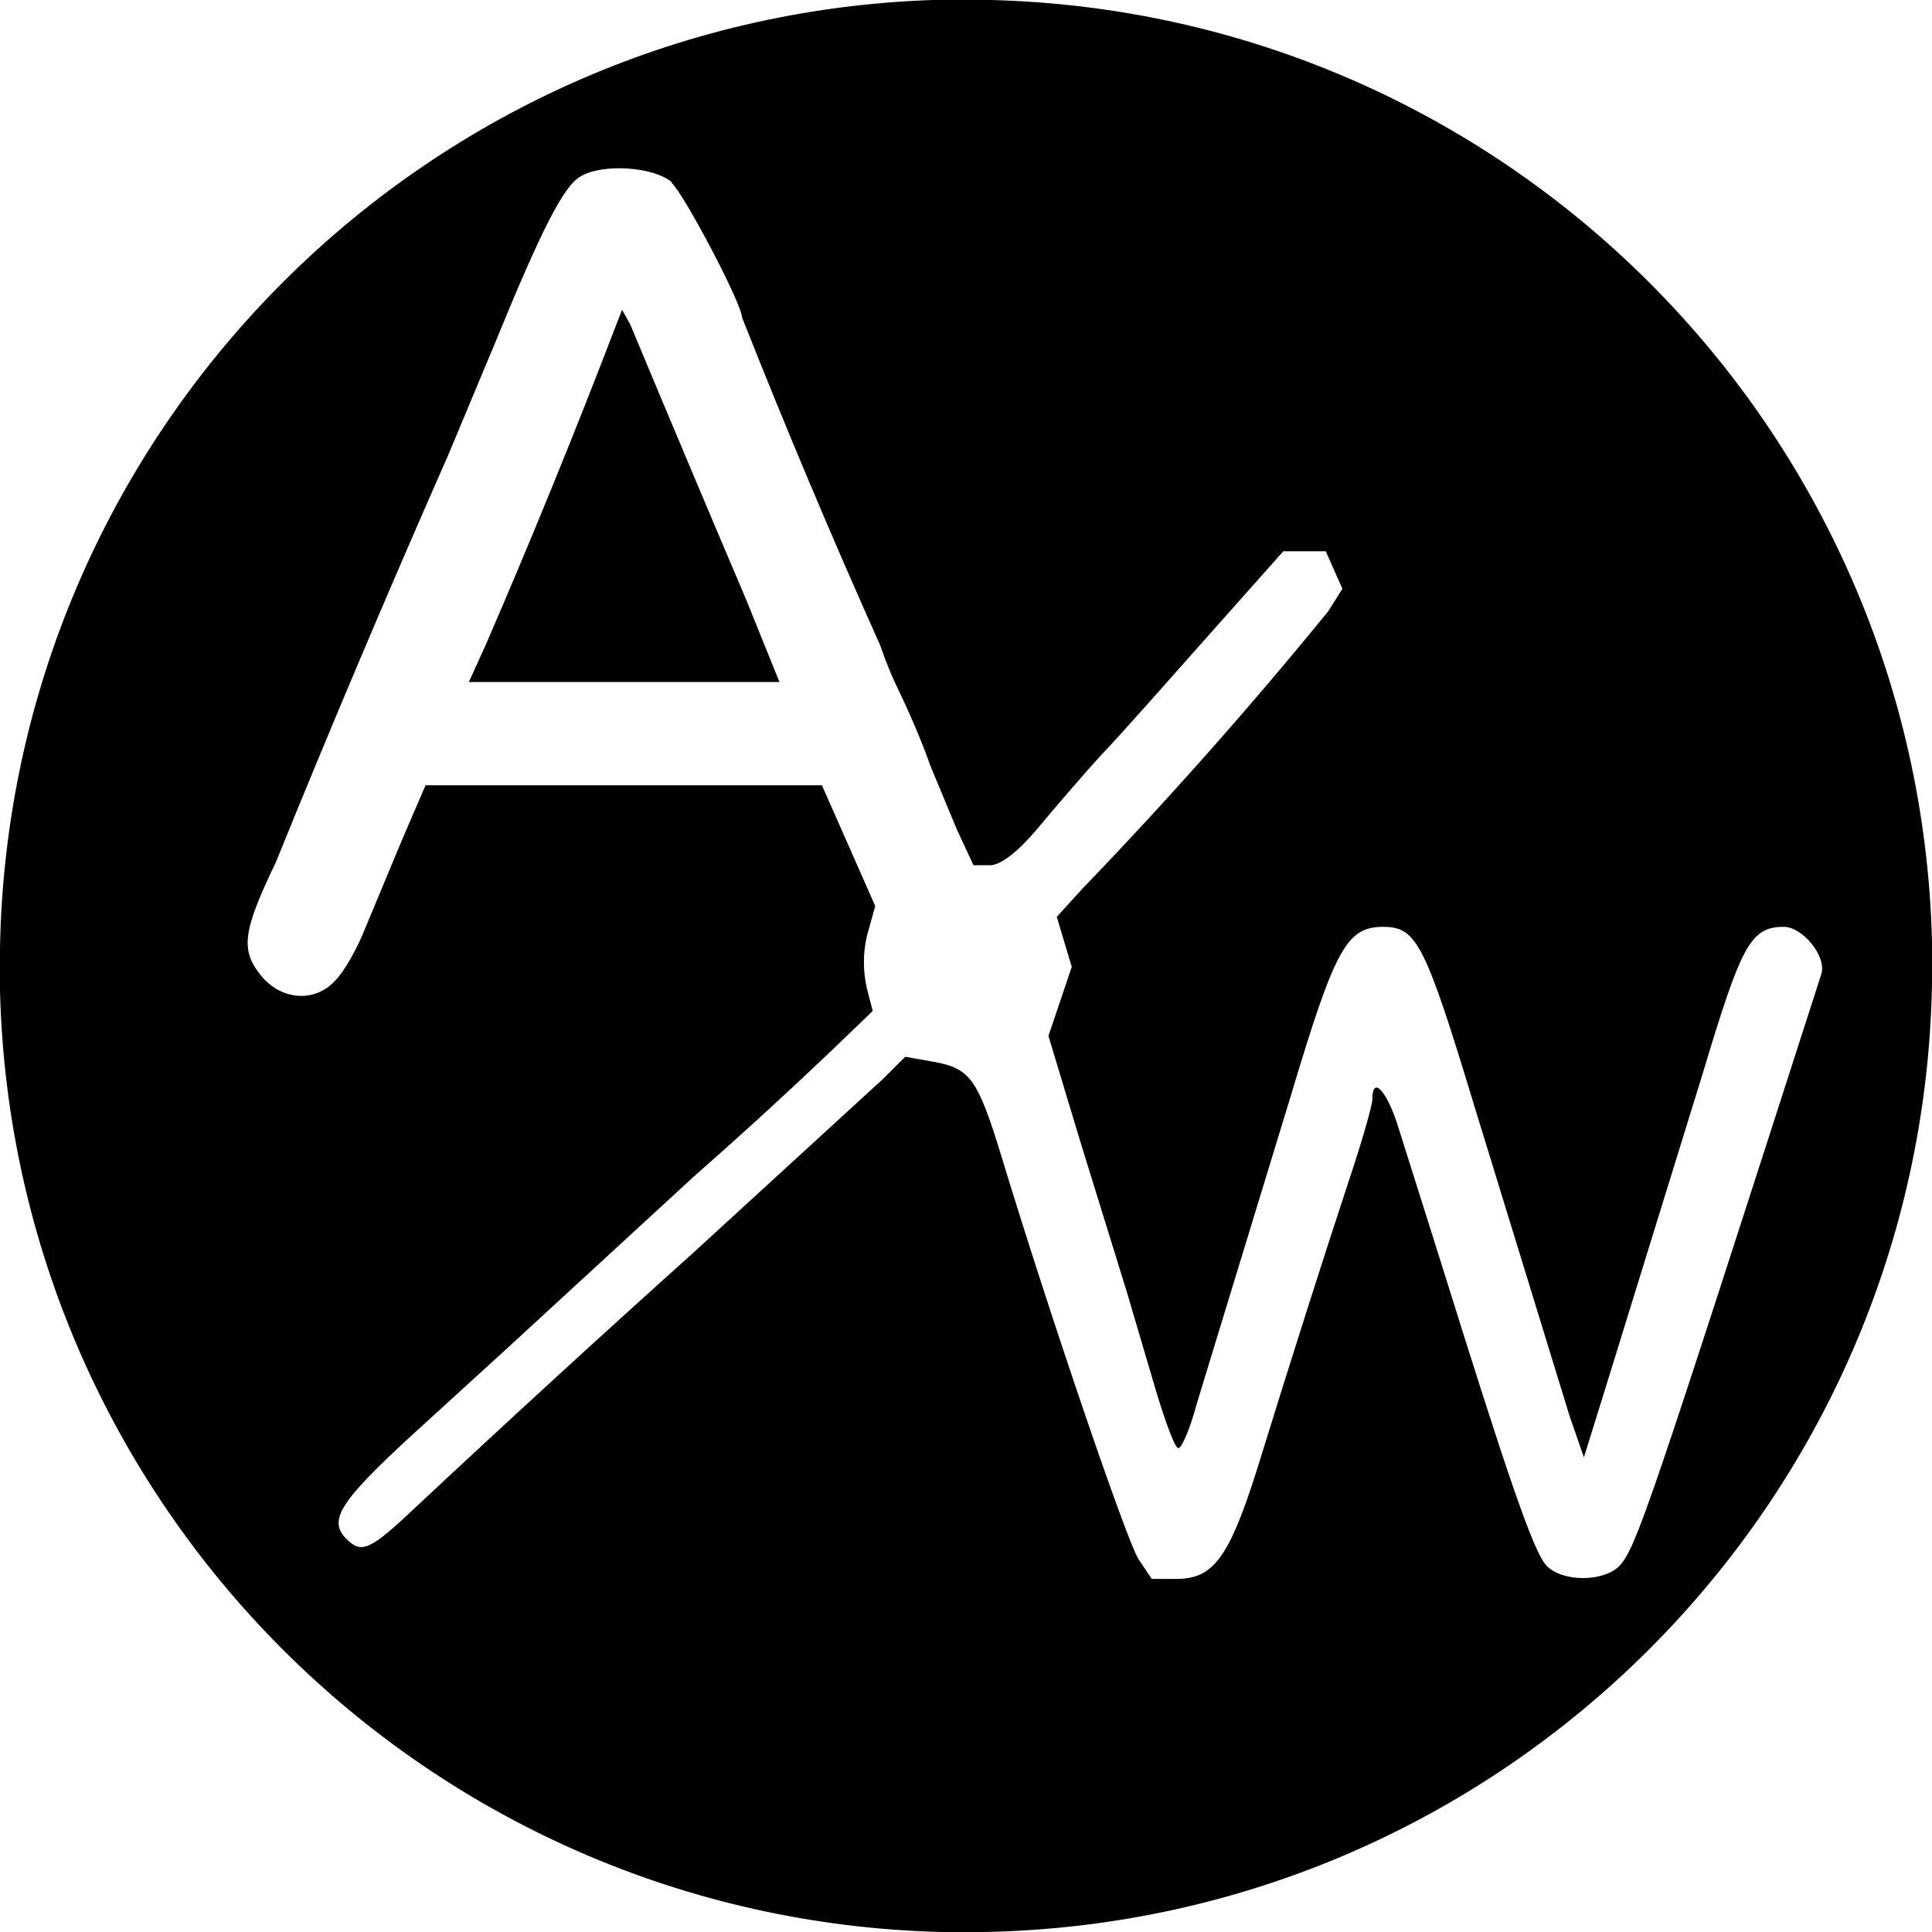
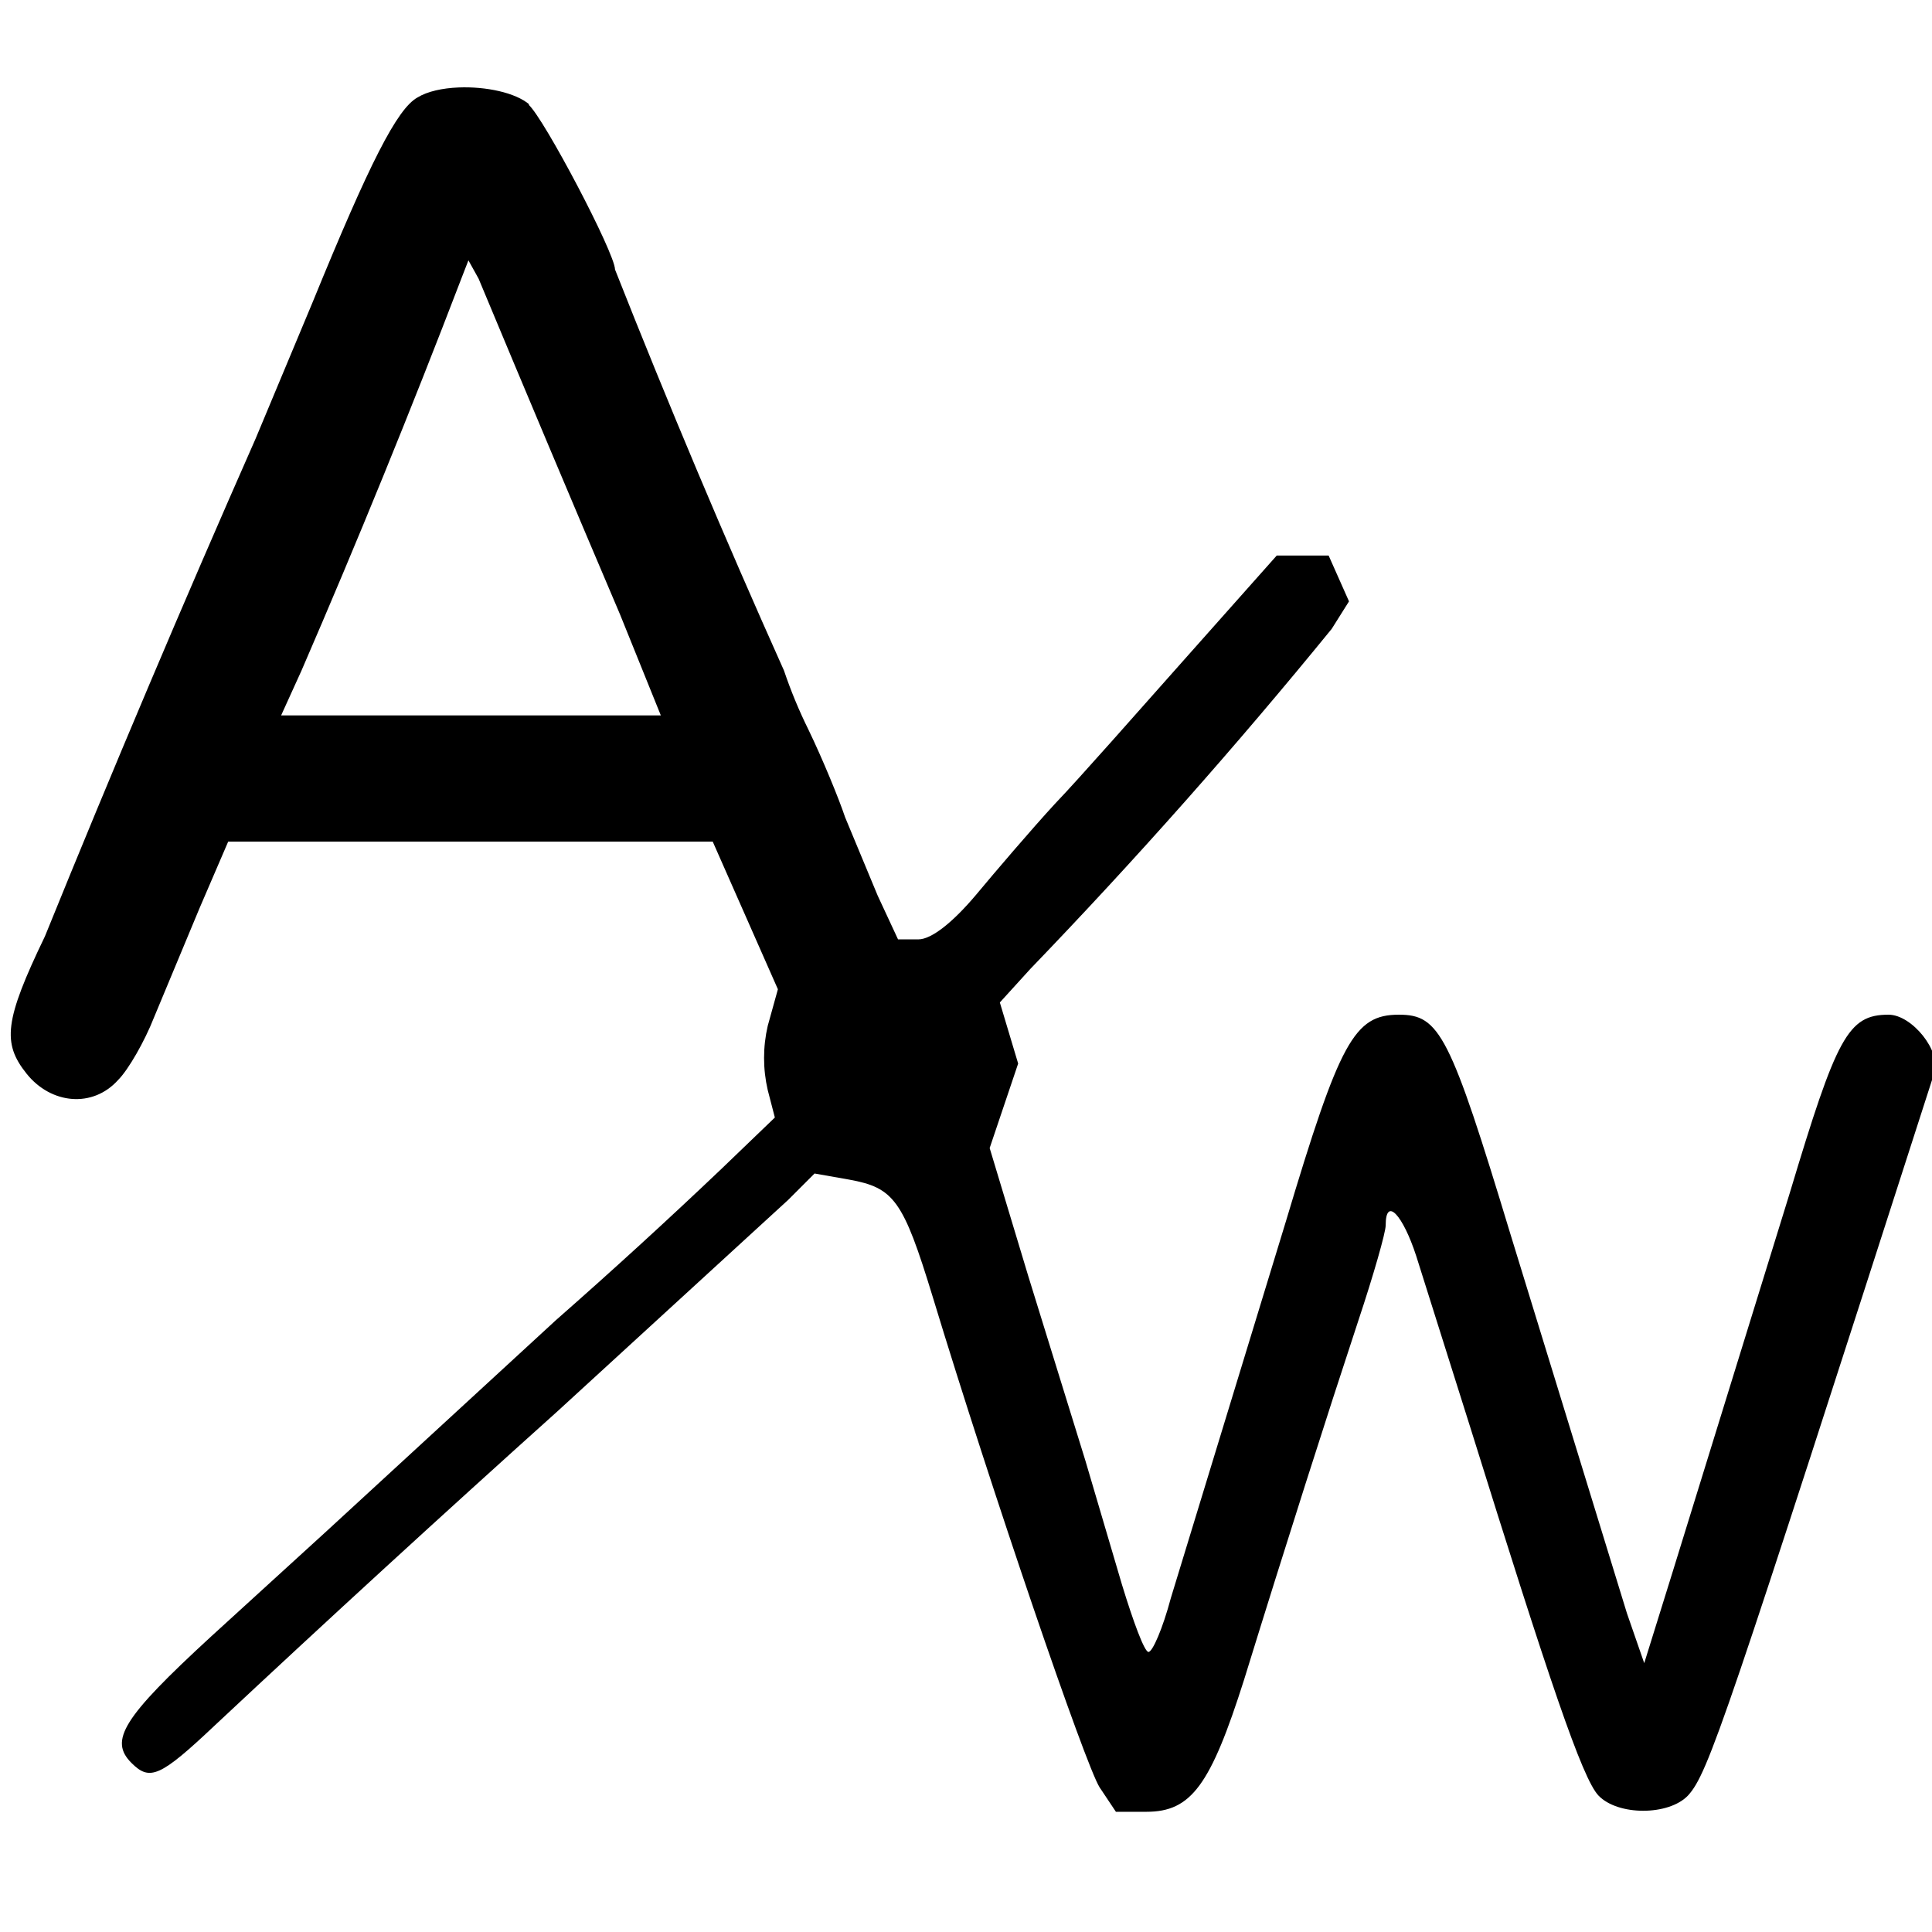
- <svg xmlns="http://www.w3.org/2000/svg" width="232" height="232" fill="none" viewBox="0 0 232 232">
-   <path fill="#000" d="M75.7 39a4891.1 4891.1 0 0 0 13.9 33l4 9.9H56.3l2-4.4A967 967 0 0 0 74 39l.7-1.8z" />
-   <path fill="#000" fill-rule="evenodd" d="M119 0a116 116 0 0 1 113 113v5.2A116 116 0 0 1 118.2 232H113A116 116 0 0 1 0 119v-5.2A116 116 0 0 1 112 0zM80.7 21.9c-2.2-1.9-8.4-2.3-11-.7-2 1.1-4.7 6.4-10.3 20.1l-5.6 13.4a1775 1775 0 0 0-20.7 48.9c-4 8.3-4.2 10.5-1.8 13.5s6.5 3.4 9 .6c1-1 2.6-3.8 3.5-6.1l4.5-10.8 2.8-6.5h47.6l6.4 14.5-1 3.6a14 14 0 0 0 0 6.3l.7 2.7-5.2 5a552 552 0 0 1-16.3 14.9L60.8 162l-11.4 10.4c-8.7 8-10 10.2-7.8 12.4 1.8 1.8 2.8 1.4 8.2-3.7a2249 2249 0 0 1 33.6-30.8l22.7-20.8 2.6-2.6 3.4.6c4.4.8 5.3 2 8.2 11.5 5.8 19.1 15 46 16.4 48.2l1.6 2.4h3c4.4 0 6.3-2.6 9.6-13 4.2-13.6 8.1-25.8 11.2-35.2 1.5-4.5 2.7-8.7 2.7-9.4 0-2.9 1.7-1 3 3l5.3 16.8c7.8 25 11 34.5 12.6 36.2 1.9 2 6.9 2 8.8 0 2-2.2 3.6-7 24.2-71 .7-2.1-2.2-5.7-4.5-5.7-4 0-5.1 2.2-9.7 17.5L193 166l-2.8 9-1.7-4.9-11.4-37.1c-6-19.8-7-21.7-11-21.7-4.4 0-5.8 2.6-11.1 20.3l-11.3 37c-.8 3-1.8 5.3-2.2 5.3s-1.5-3-2.6-6.6l-3.6-12.2-5.6-18.1-3.8-12.6 2.8-8.3-1.8-6 3-3.3a540 540 0 0 0 29.6-33.4l1.7-2.7-2-4.5h-5.1l-8.8 9.9c-4.8 5.4-10.6 12-13 14.5-2.3 2.5-5.8 6.6-7.8 9-2.2 2.6-4.3 4.3-5.6 4.3h-2l-2-4.3-3.2-7.7c-.6-1.8-2.2-5.7-3.6-8.6a47 47 0 0 1-2.4-5.8 950.9 950.9 0 0 1-16.6-39.4c0-1.6-7-14.9-8.5-16.2" clip-rule="evenodd" />
+ <svg xmlns="http://www.w3.org/2000/svg" width="232" height="232" fill="none" viewBox="0 0 232 232" version="1.1" id="svg2">
+   <defs id="defs2" />
+   <path id="path2" style="fill:#000000;fill-opacity:1;stroke-width:1.222" d="m 55.079,10.502 c -1.94,0.078 -3.75,0.467 -4.942,1.201 -2.445,1.345 -5.744,7.826 -12.59,24.573 L 30.702,52.655 A 2169.855,2169.855 0 0 0 5.396,112.434 c -4.89,10.146 -5.133,12.836 -2.199,16.503 2.934,3.667 7.946,4.156 11.002,0.733 1.222,-1.222 3.178,-4.645 4.279,-7.456 l 5.501,-13.201 3.421,-7.946 h 58.188 l 7.824,17.726 -1.222,4.4 a 17.114,17.114 0 0 0 0,7.7 l 0.857,3.302 -6.358,6.112 a 674.794,674.794 0 0 1 -19.925,18.215 l -27.505,25.304 -13.936,12.714 c -10.635,9.78 -12.225,12.47 -9.536,15.159 2.2,2.2 3.424,1.71 10.026,-4.525 a 2749.298,2749.298 0 0 1 41.074,-37.65 l 27.749,-25.428 3.178,-3.178 4.157,0.733 c 5.379,0.978 6.48,2.445 10.026,14.058 7.09,23.349 18.335,56.232 20.046,58.921 l 1.958,2.934 h 3.667 c 5.379,0 7.701,-3.178 11.735,-15.892 5.134,-16.625 9.901,-31.538 13.691,-43.029 1.834,-5.501 3.302,-10.636 3.302,-11.492 0,-3.545 2.078,-1.222 3.667,3.667 l 6.478,20.538 c 9.535,30.561 13.447,42.174 15.402,44.252 2.323,2.445 8.436,2.445 10.759,0 2.445,-2.689 4.4,-8.557 29.582,-86.794 0.856,-2.567 -2.689,-6.967 -5.501,-6.967 -4.89,0 -6.234,2.689 -11.857,21.393 l -14.058,45.474 -3.424,11.002 -2.077,-5.99 -13.936,-45.353 c -7.335,-24.205 -8.557,-26.526 -13.447,-26.526 -5.379,0 -7.09,3.177 -13.569,24.814 l -13.815,45.231 c -0.978,3.667 -2.199,6.48 -2.688,6.48 -0.489,0 -1.833,-3.667 -3.178,-8.068 l -4.4,-14.915 -6.848,-22.126 -4.644,-15.402 3.421,-10.147 -2.199,-7.335 3.667,-4.033 a 660.125,660.125 0 0 0 36.184,-40.83 l 2.077,-3.302 -2.445,-5.501 h -6.234 L 142.556,78.816 c -5.868,6.601 -12.958,14.669 -15.892,17.726 -2.812,3.056 -7.091,8.068 -9.536,11.002 -2.689,3.178 -5.256,5.258 -6.845,5.258 h -2.445 l -2.445,-5.258 -3.913,-9.412 C 100.747,95.932 98.791,91.164 97.08,87.619 A 57.455,57.455 0 0 1 94.145,80.528 1162.431,1162.431 0 0 1 73.853,32.363 c 0,-1.956 -8.557,-18.214 -10.391,-19.803 h 0.122 c -1.681,-1.452 -5.272,-2.188 -8.505,-2.058 z m 1.17,20.76 1.222,2.201 A 5979.142,5979.142 0 0 0 74.464,73.805 l 4.89,12.103 H 33.758 L 36.203,80.528 A 1182.112,1182.112 0 0 0 55.395,33.464 Z" />
</svg>
